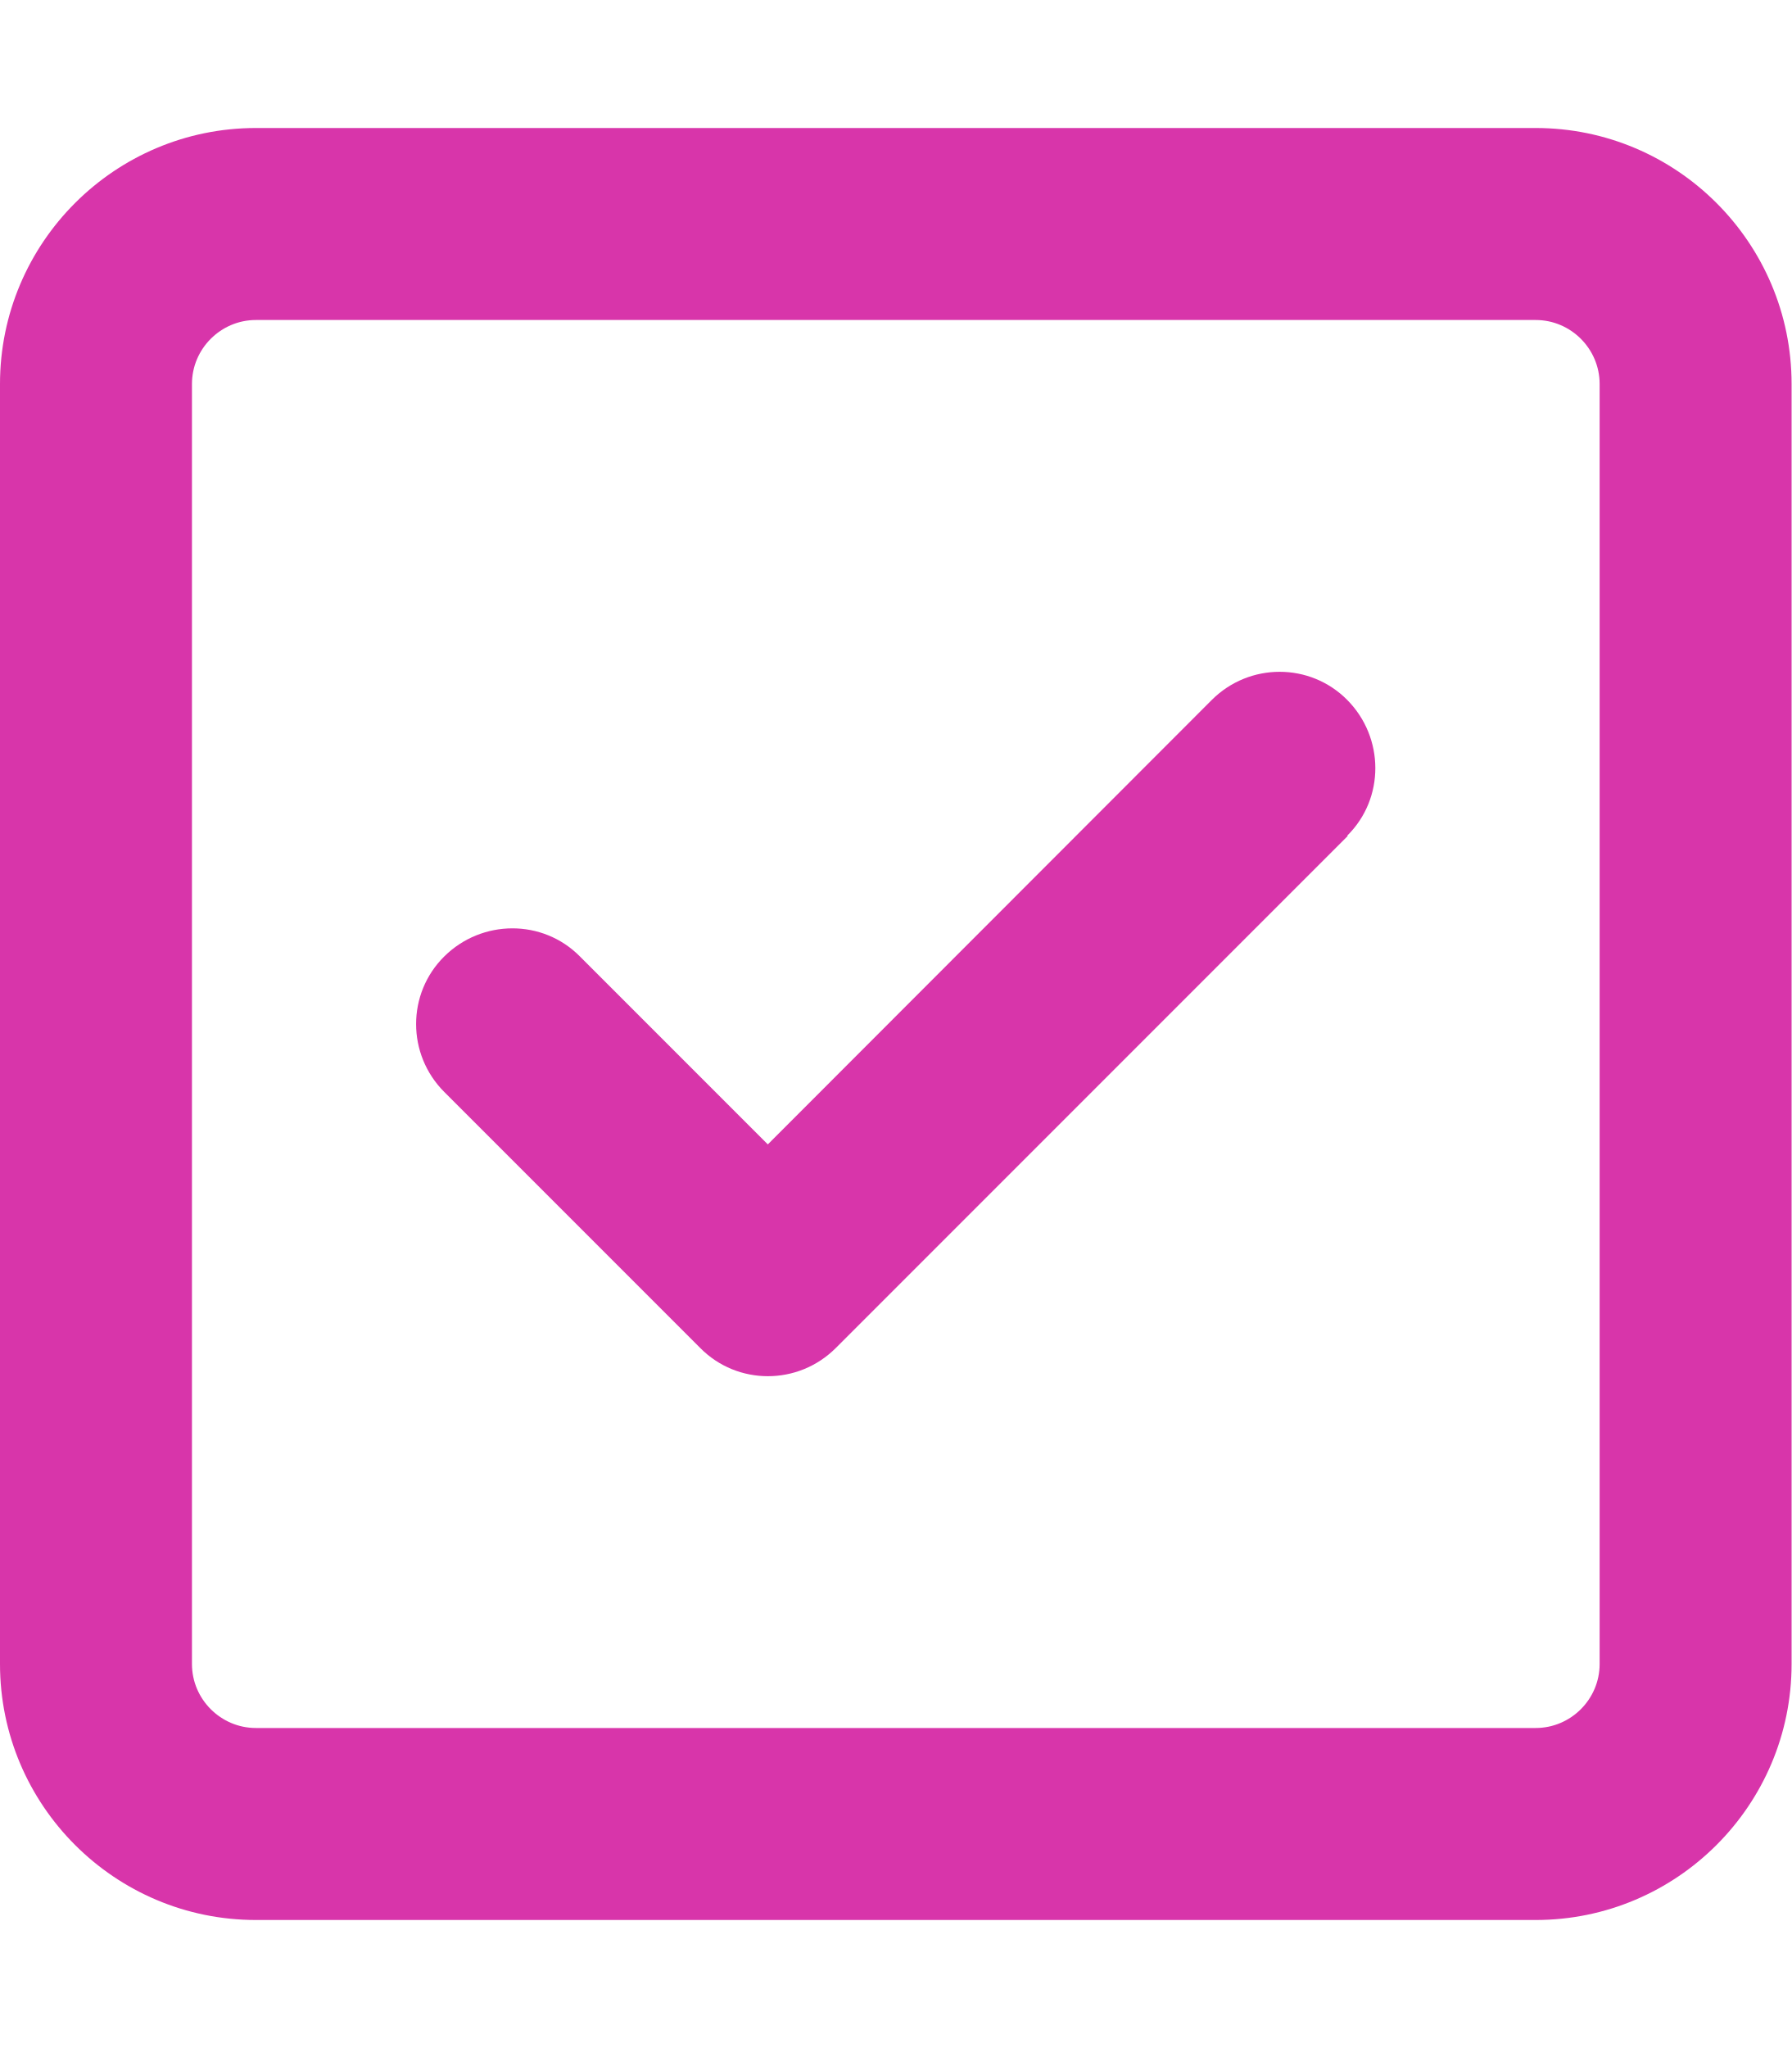
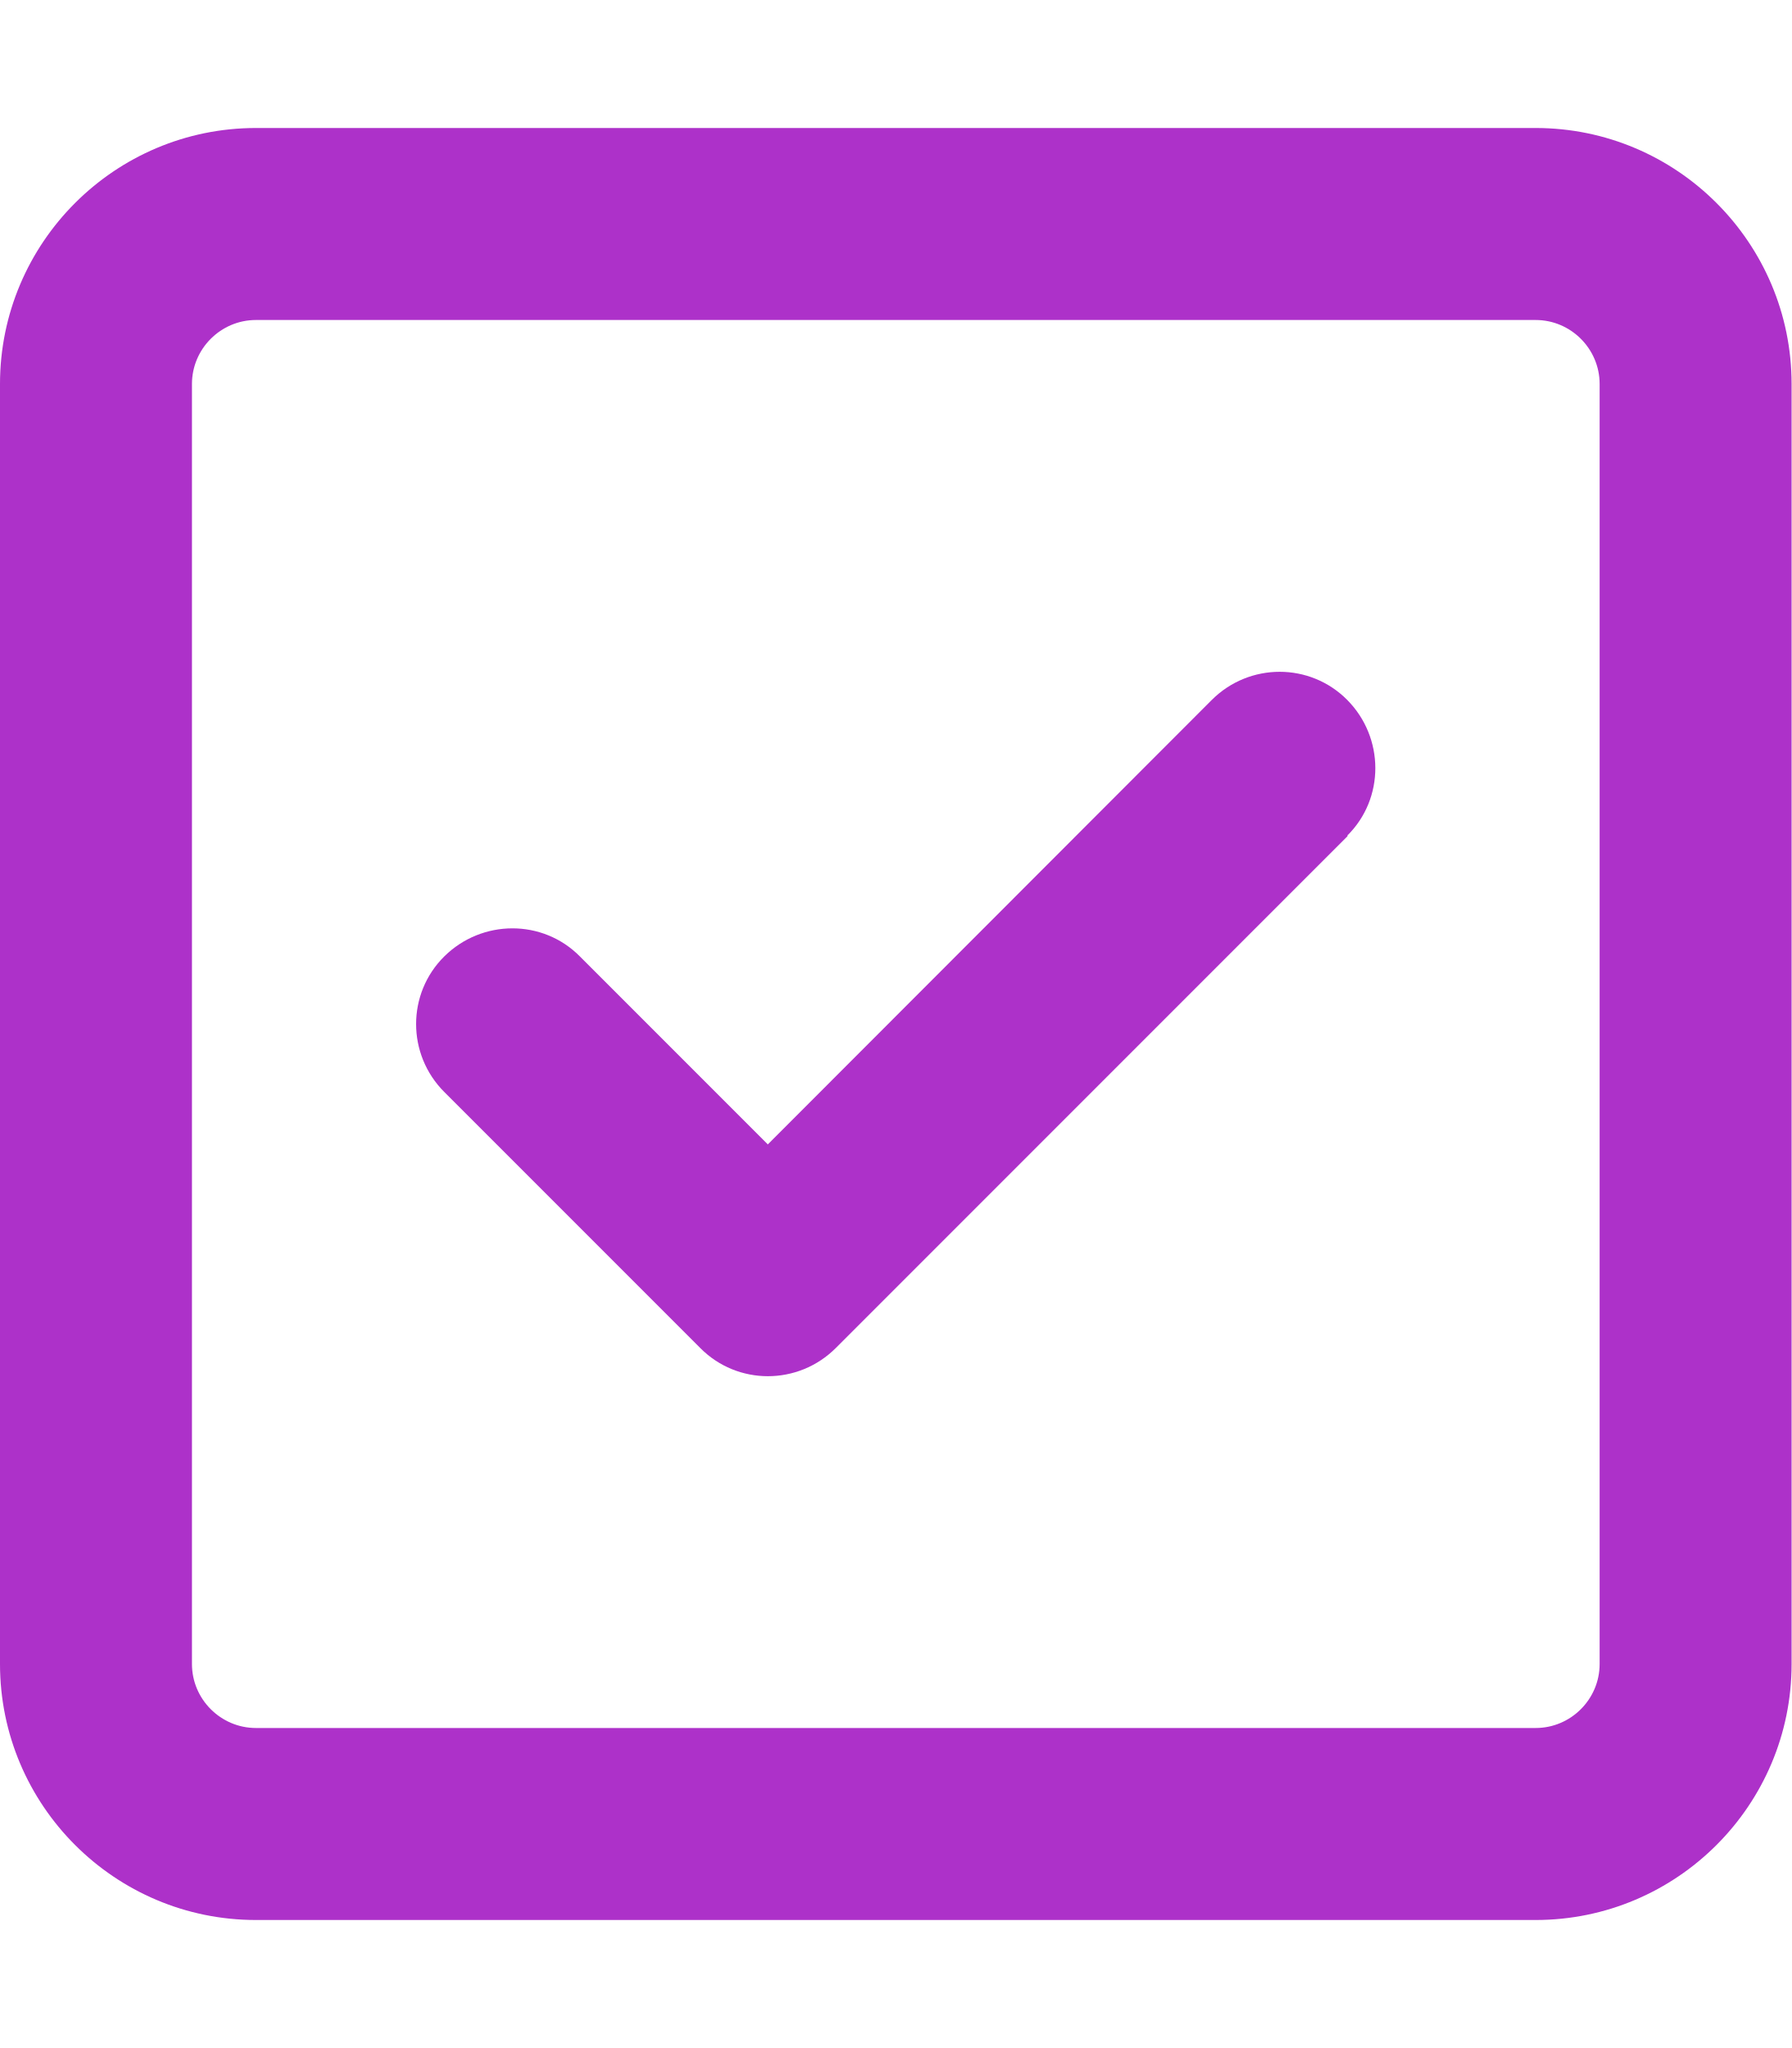
<svg xmlns="http://www.w3.org/2000/svg" viewBox="0 0 448 512">
-   <style>svg{fill:#d835aa}</style>
+   <style>svg{fill:#ad31c9}</style>
  <path d="M64 80c-8.8 0-16 7.2-16 16V416c0 8.8 7.2 16 16 16H384c8.8 0 16-7.2 16-16V96c0-8.8-7.2-16-16-16H64zM0 96C0 60.7 28.7 32 64 32H384c35.3 0 64 28.7 64 64V416c0 35.3-28.7 64-64 64H64c-35.3 0-64-28.7-64-64V96zM337 209L209 337c-9.4 9.4-24.6 9.4-33.9 0l-64-64c-9.4-9.4-9.4-24.6 0-33.9s24.6-9.4 33.9 0l47 47L303 175c9.4-9.4 24.6-9.4 33.9 0s9.4 24.6 0 33.9z" />
</svg>
